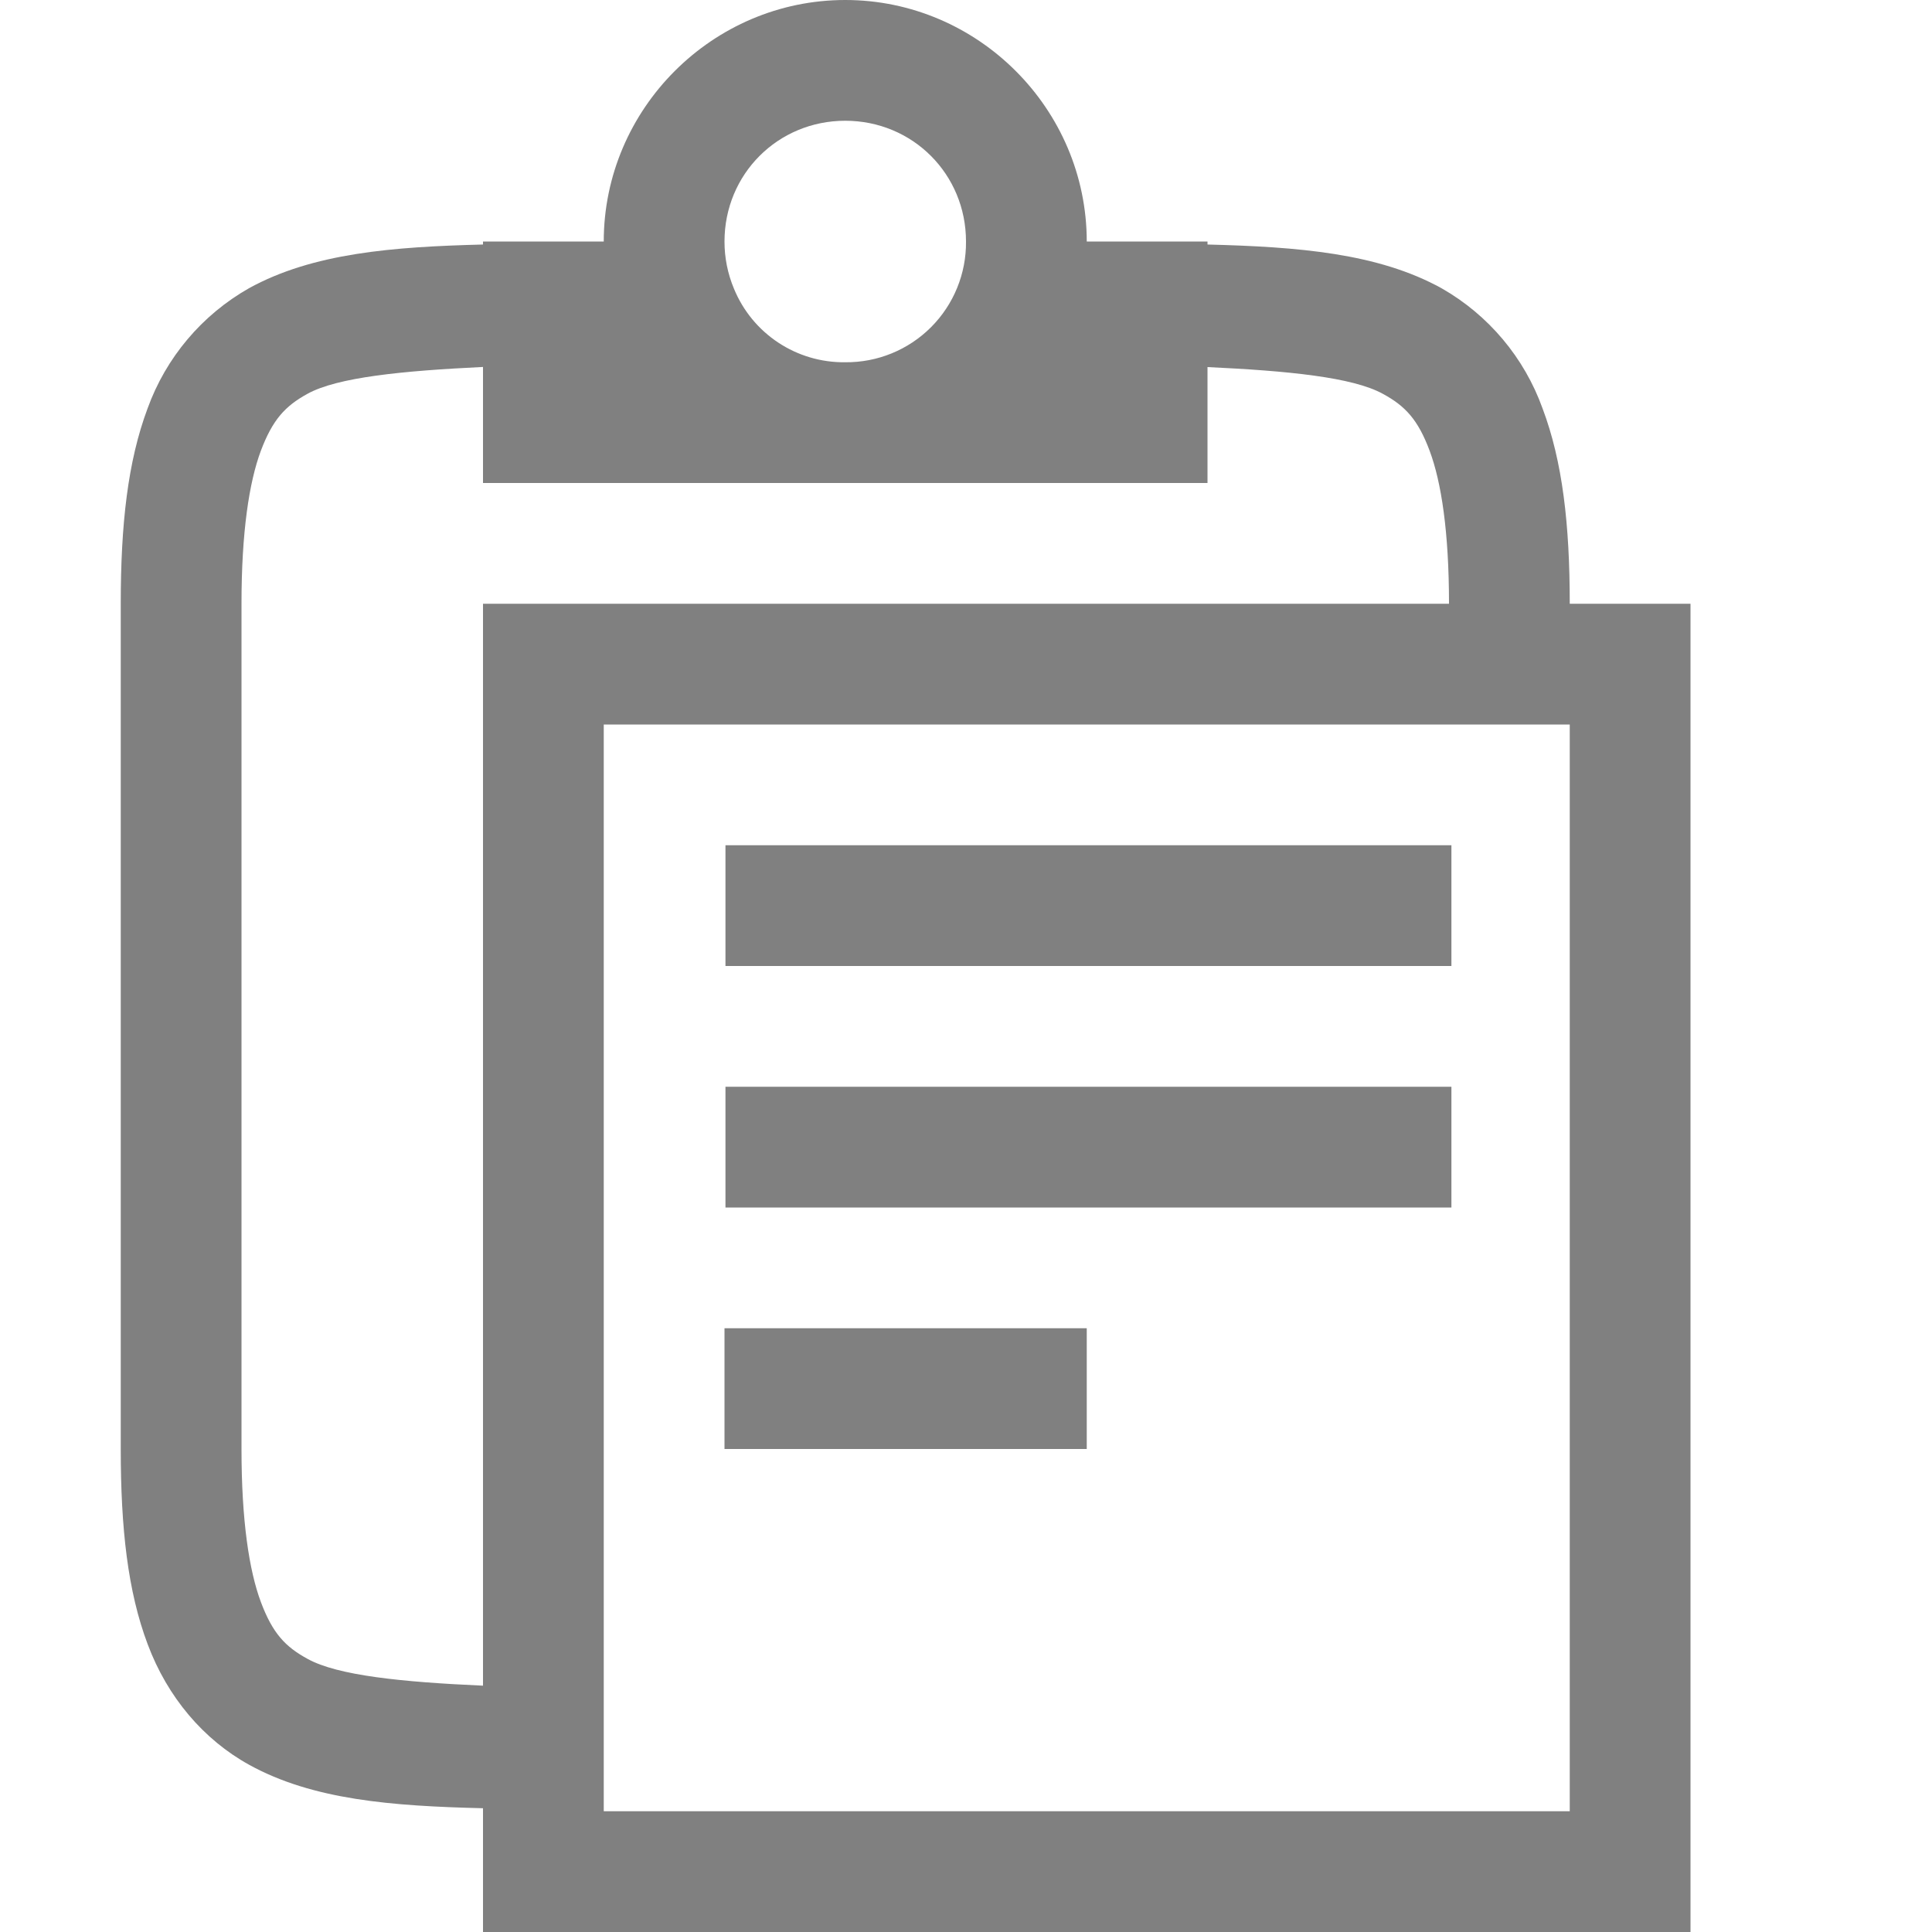
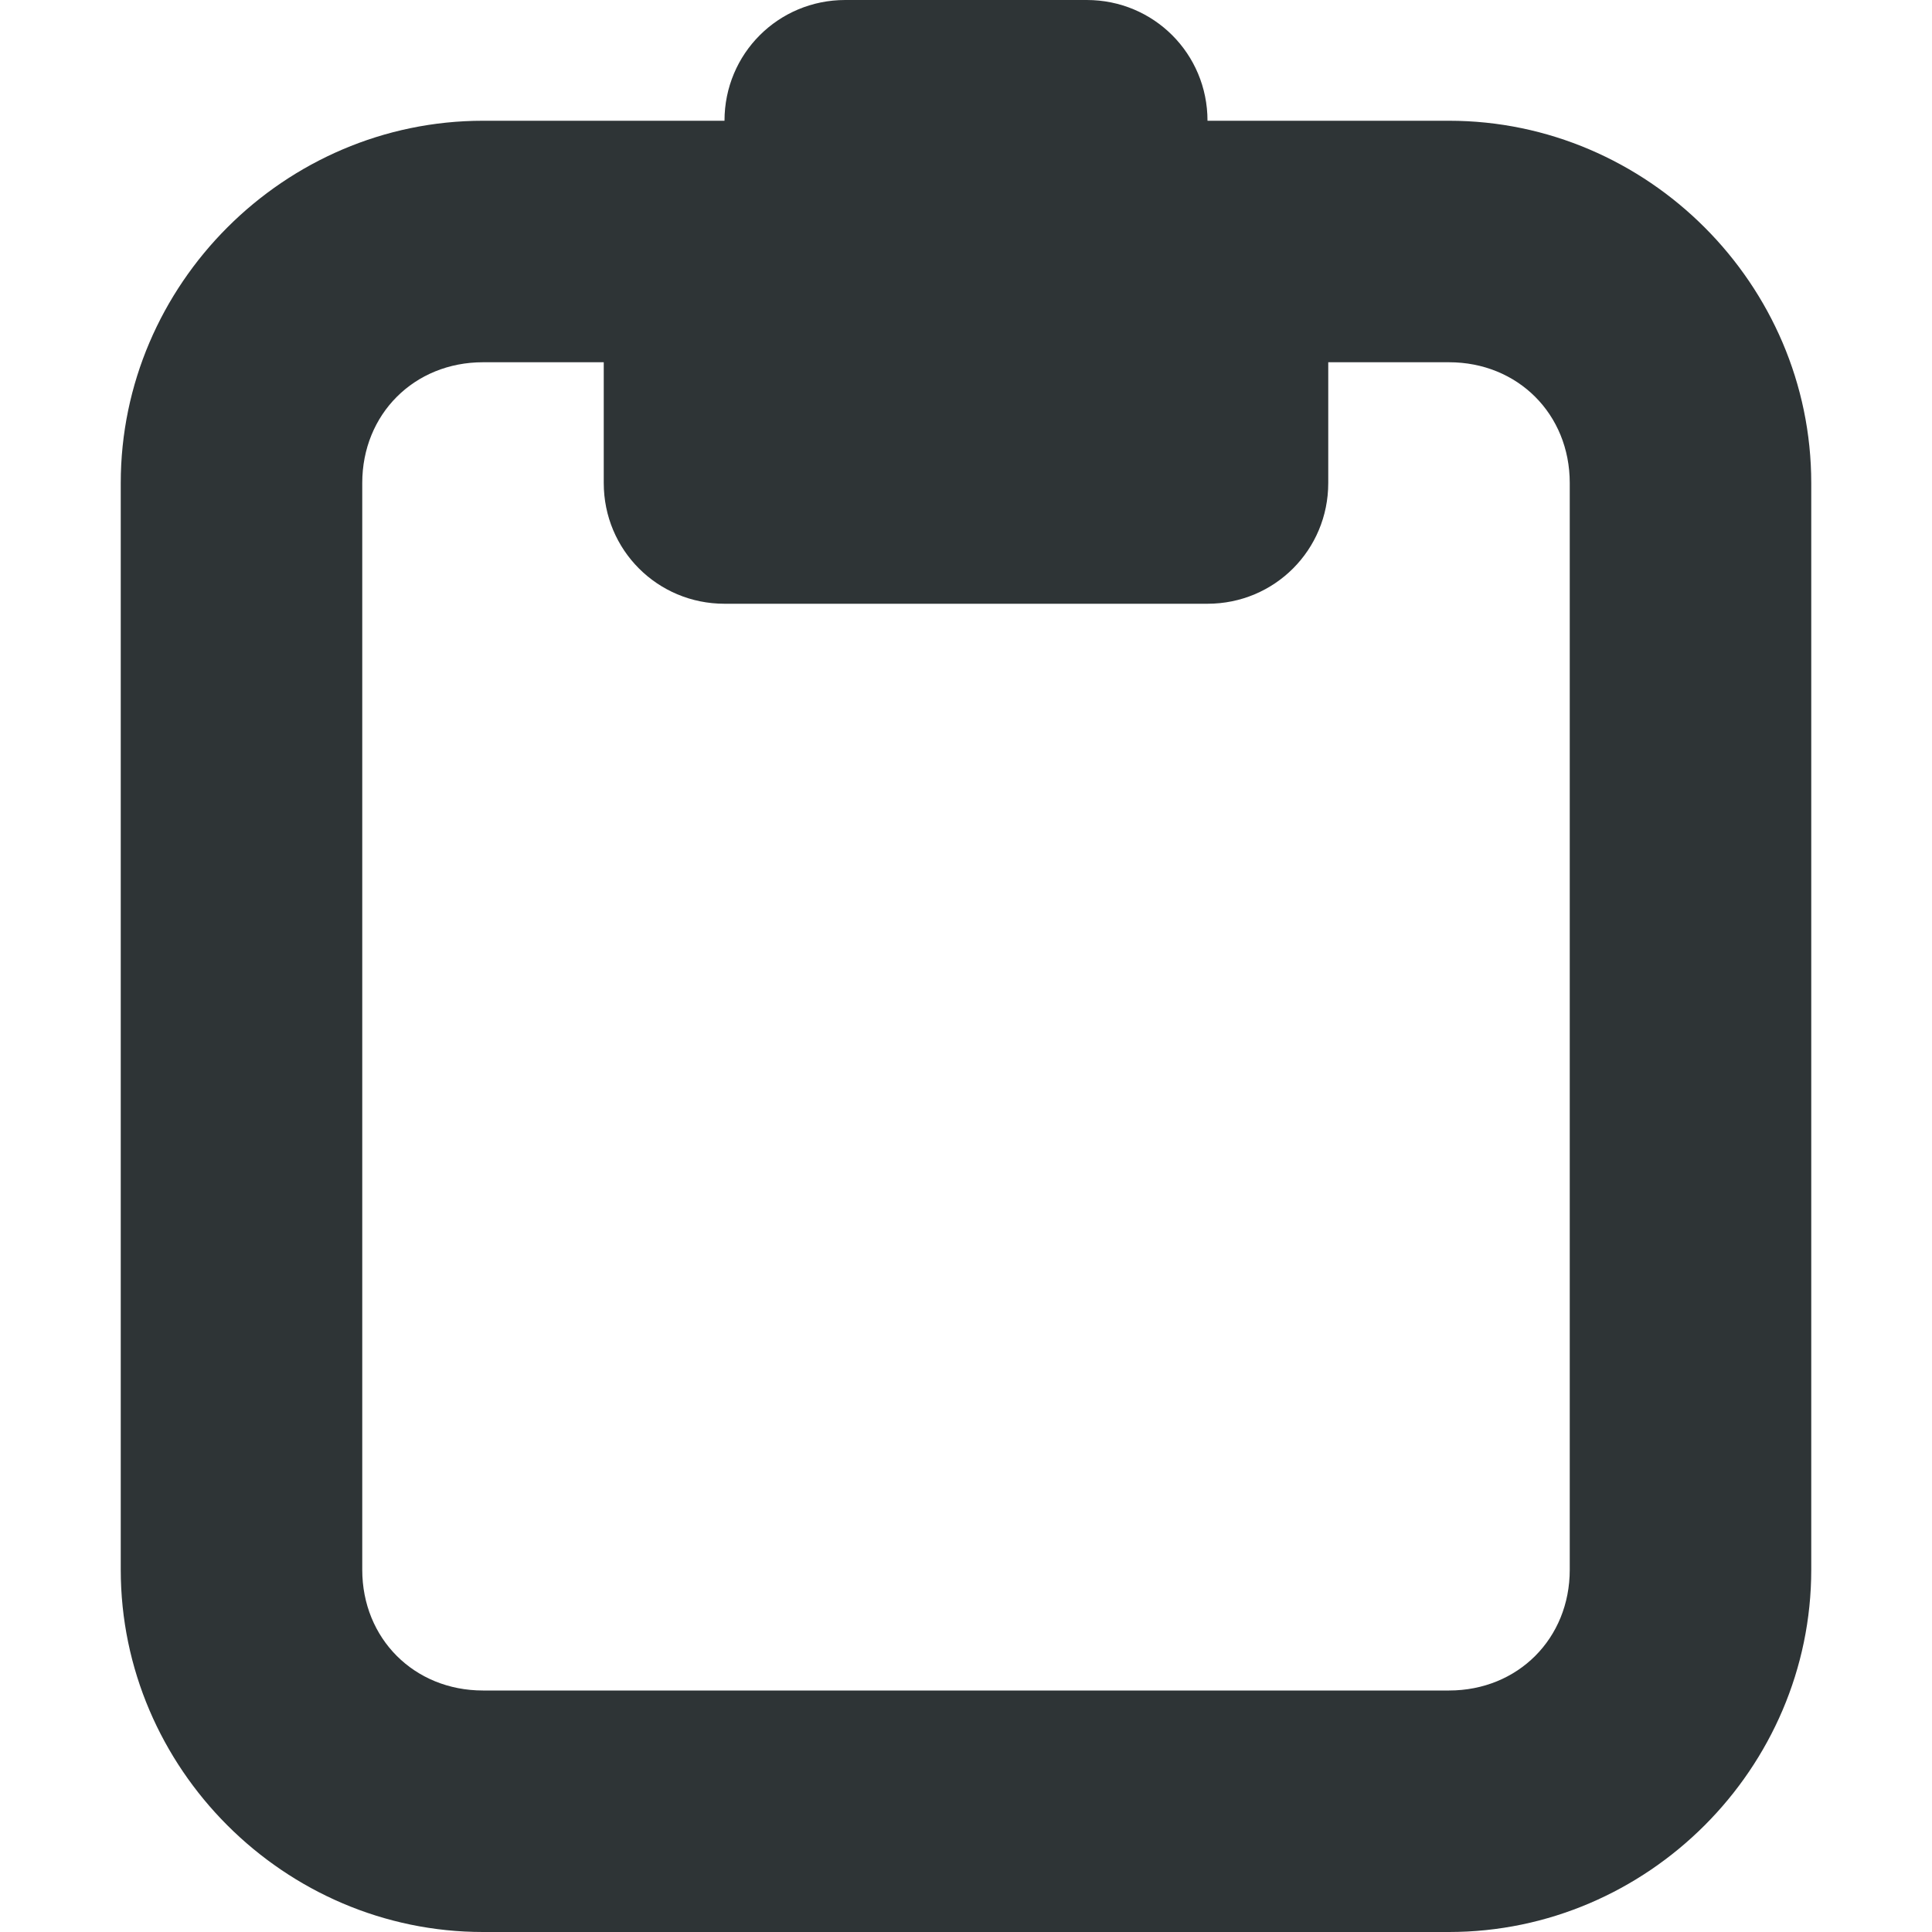
- <svg xmlns="http://www.w3.org/2000/svg" height="16" width="16">
-   <path d="M7 0C5.901 0 5 .902 5 2H4v.025c-.75.019-1.41.071-1.938.362a1.878 1.878 0 0 0-.84.996C1.058 3.821 1 4.343 1 5v7c0 .658.058 1.179.223 1.617.164.439.463.79.84.998.527.291 1.182.342 1.937.36V16h10V5h-1c0-.658-.06-1.179-.225-1.617a1.875 1.875 0 0 0-.837-.996c-.527-.291-1.189-.343-1.938-.362V2H9c0-1.098-.901-2-2-2zm0 1c.558 0 1 .442 1 1a.99.99 0 0 1-1 1 .982.982 0 0 1-.922-.61A1.007 1.007 0 0 1 6 2c0-.558.442-1 1-1zM4 3.04V4h6v-.96c.666.031 1.204.084 1.453.222.184.1.29.212.387.472.097.26.16.674.16 1.266H4v8.96c-.672-.03-1.204-.084-1.453-.222-.184-.1-.29-.212-.387-.472C2.063 13.006 2 12.592 2 12V5c0-.592.063-1.006.16-1.266.098-.26.202-.371.385-.472.249-.138.788-.191 1.455-.223zM5 6h8v9H5zm1.008 1v1h6.012V7zm0 2v1h6.012V9zM6 11v1h3v-1z" fill="gray" font-family="sans-serif" font-weight="400" overflow="visible" style="line-height:normal;text-indent:0;text-align:start;text-decoration-line:none;text-decoration-style:solid;text-decoration-color:#000;text-transform:none;isolation:auto;mix-blend-mode:normal;marker:none" white-space="normal" color="#000" />
+ <svg xmlns="http://www.w3.org/2000/svg" height="16px" viewBox="0 0 16 16" width="16px">
+   <path d="m 7 0 c -0.555 0 -1 0.445 -1 1 h -2 c -1.645 0 -3 1.355 -3 3 v 9 c 0 1.645 1.355 3 3 3 h 8 c 1.645 0 3 -1.355 3 -3 v -9 c 0 -1.645 -1.355 -3 -3 -3 h -2 c 0 -0.555 -0.445 -1 -1 -1 z m -3 3 h 1 v 1 c 0 0.555 0.445 1 1 1 h 4 c 0.555 0 1 -0.445 1 -1 v -1 h 1 c 0.57 0 1 0.43 1 1 v 9 c 0 0.57 -0.43 1 -1 1 h -8 c -0.57 0 -1 -0.43 -1 -1 v -9 c 0 -0.57 0.43 -1 1 -1 z m 0 0" fill="#2e3436" />
</svg>
